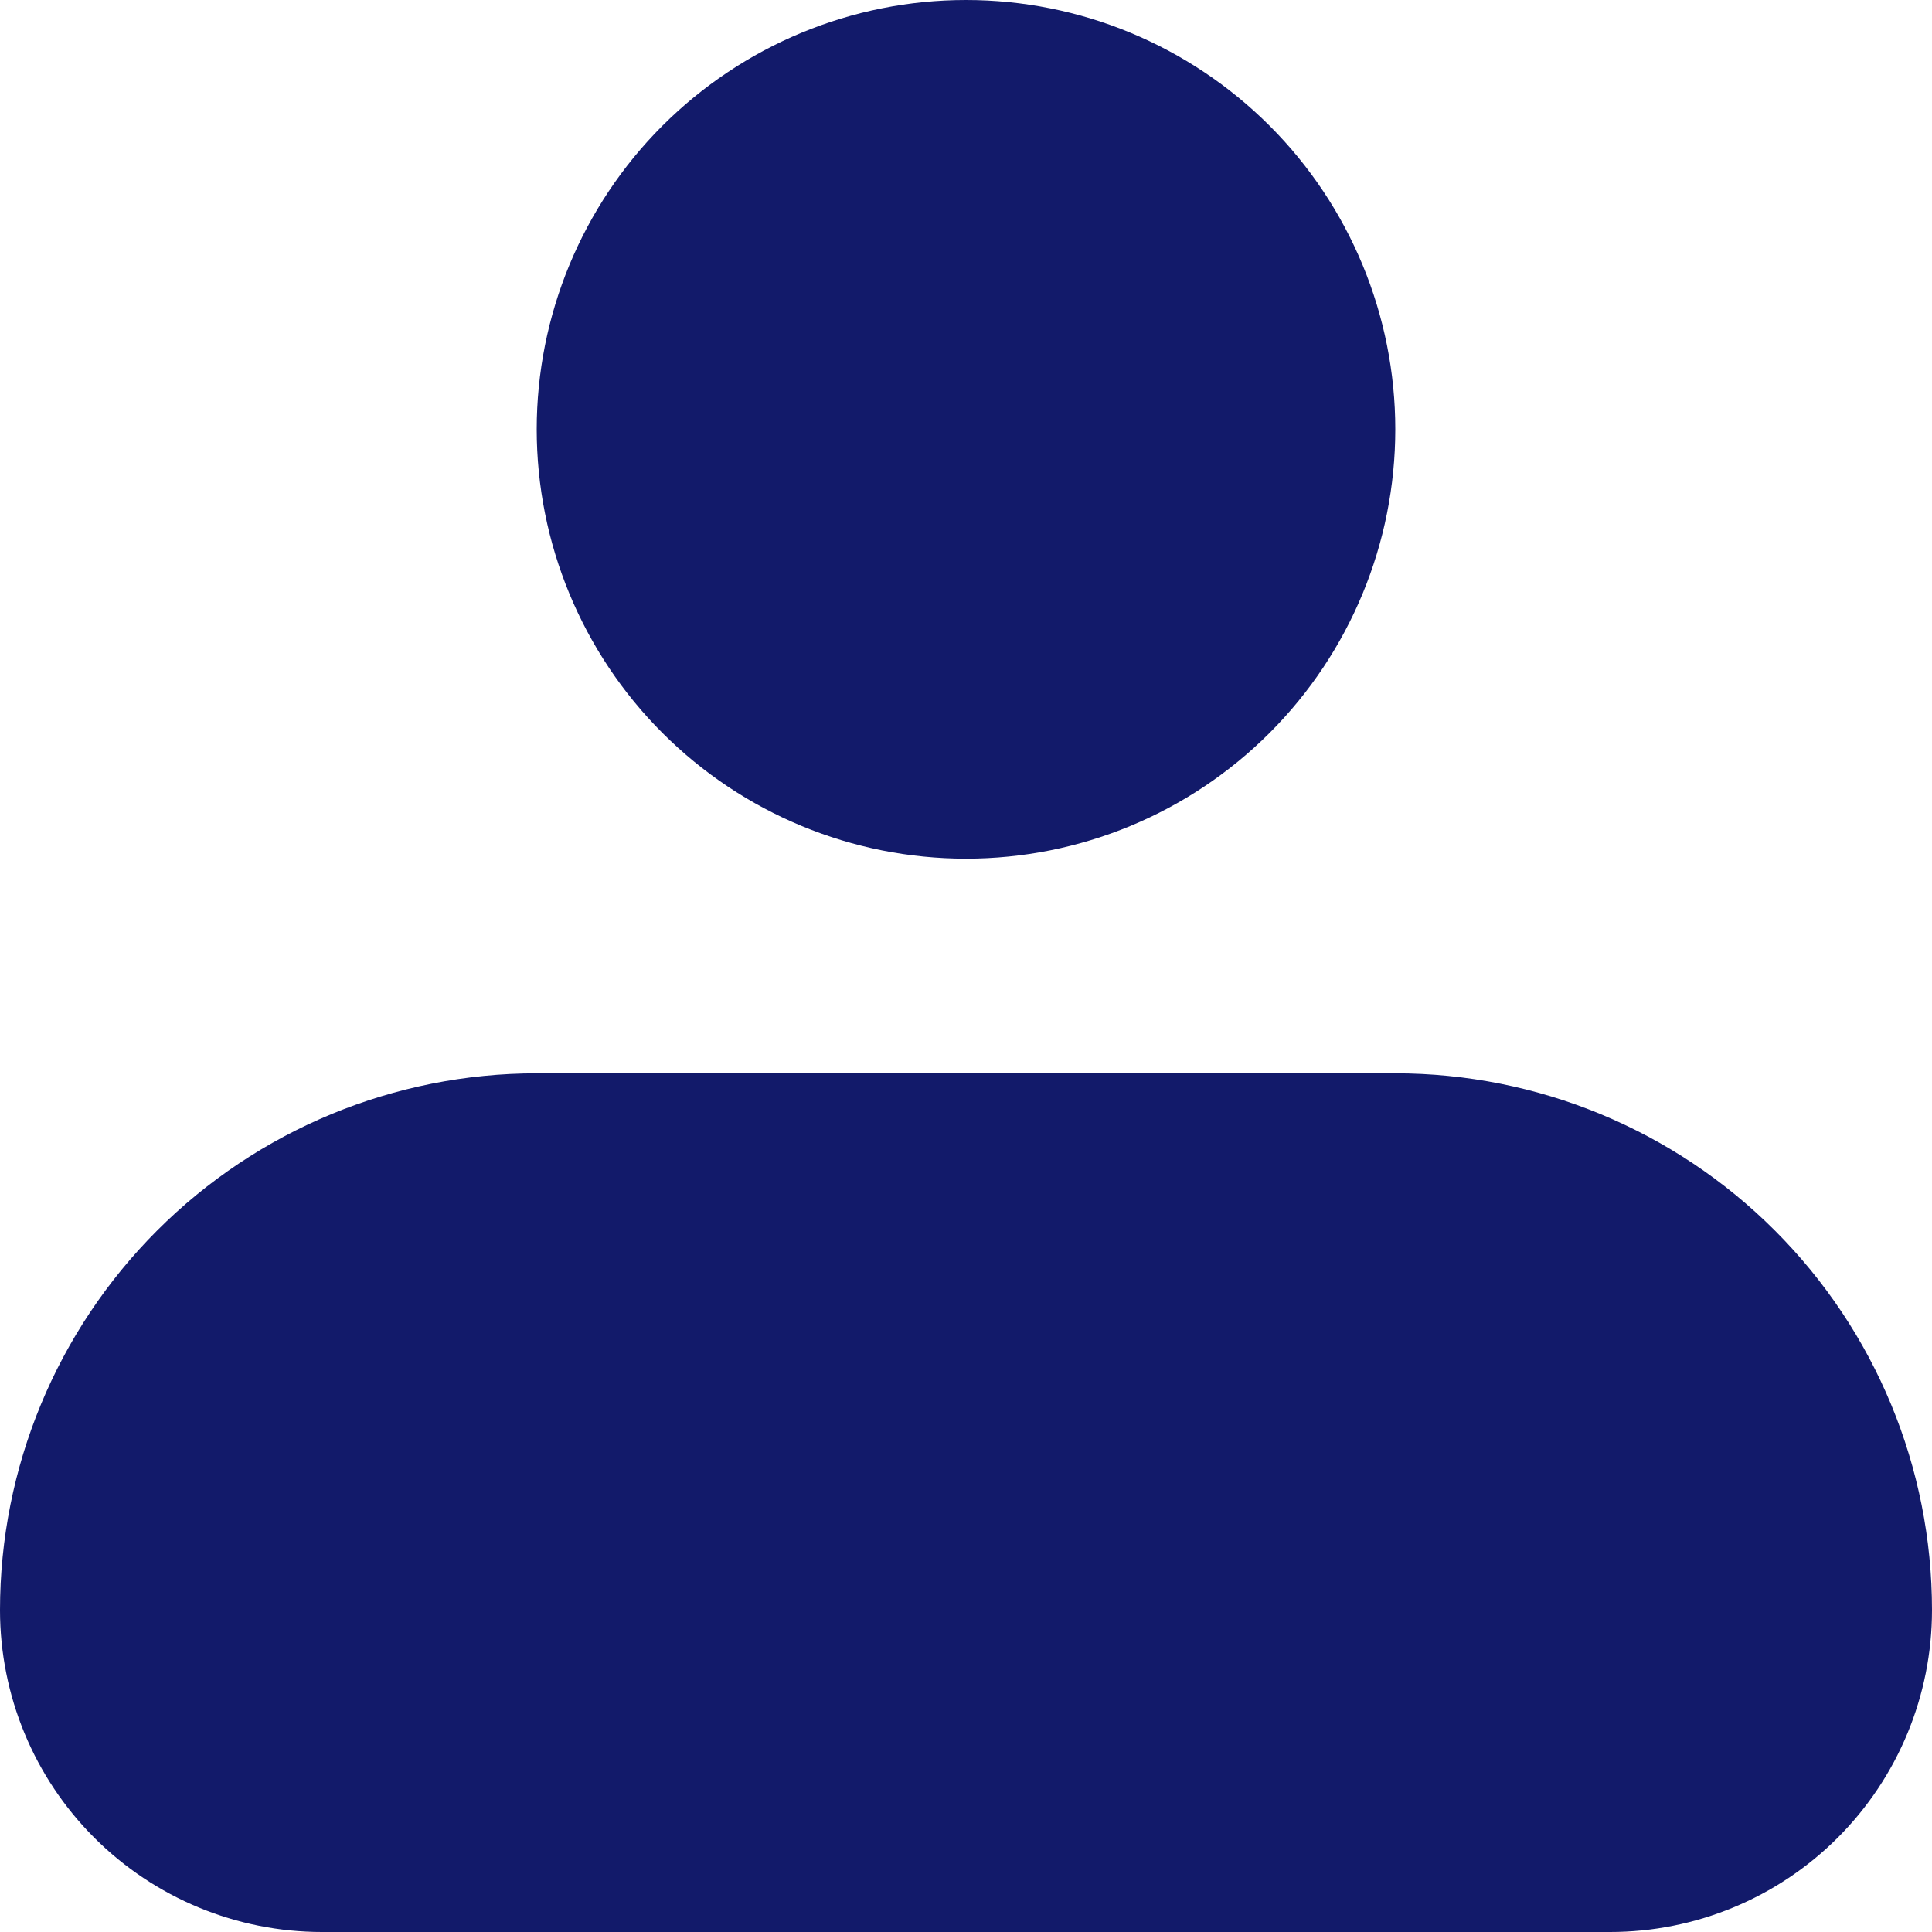
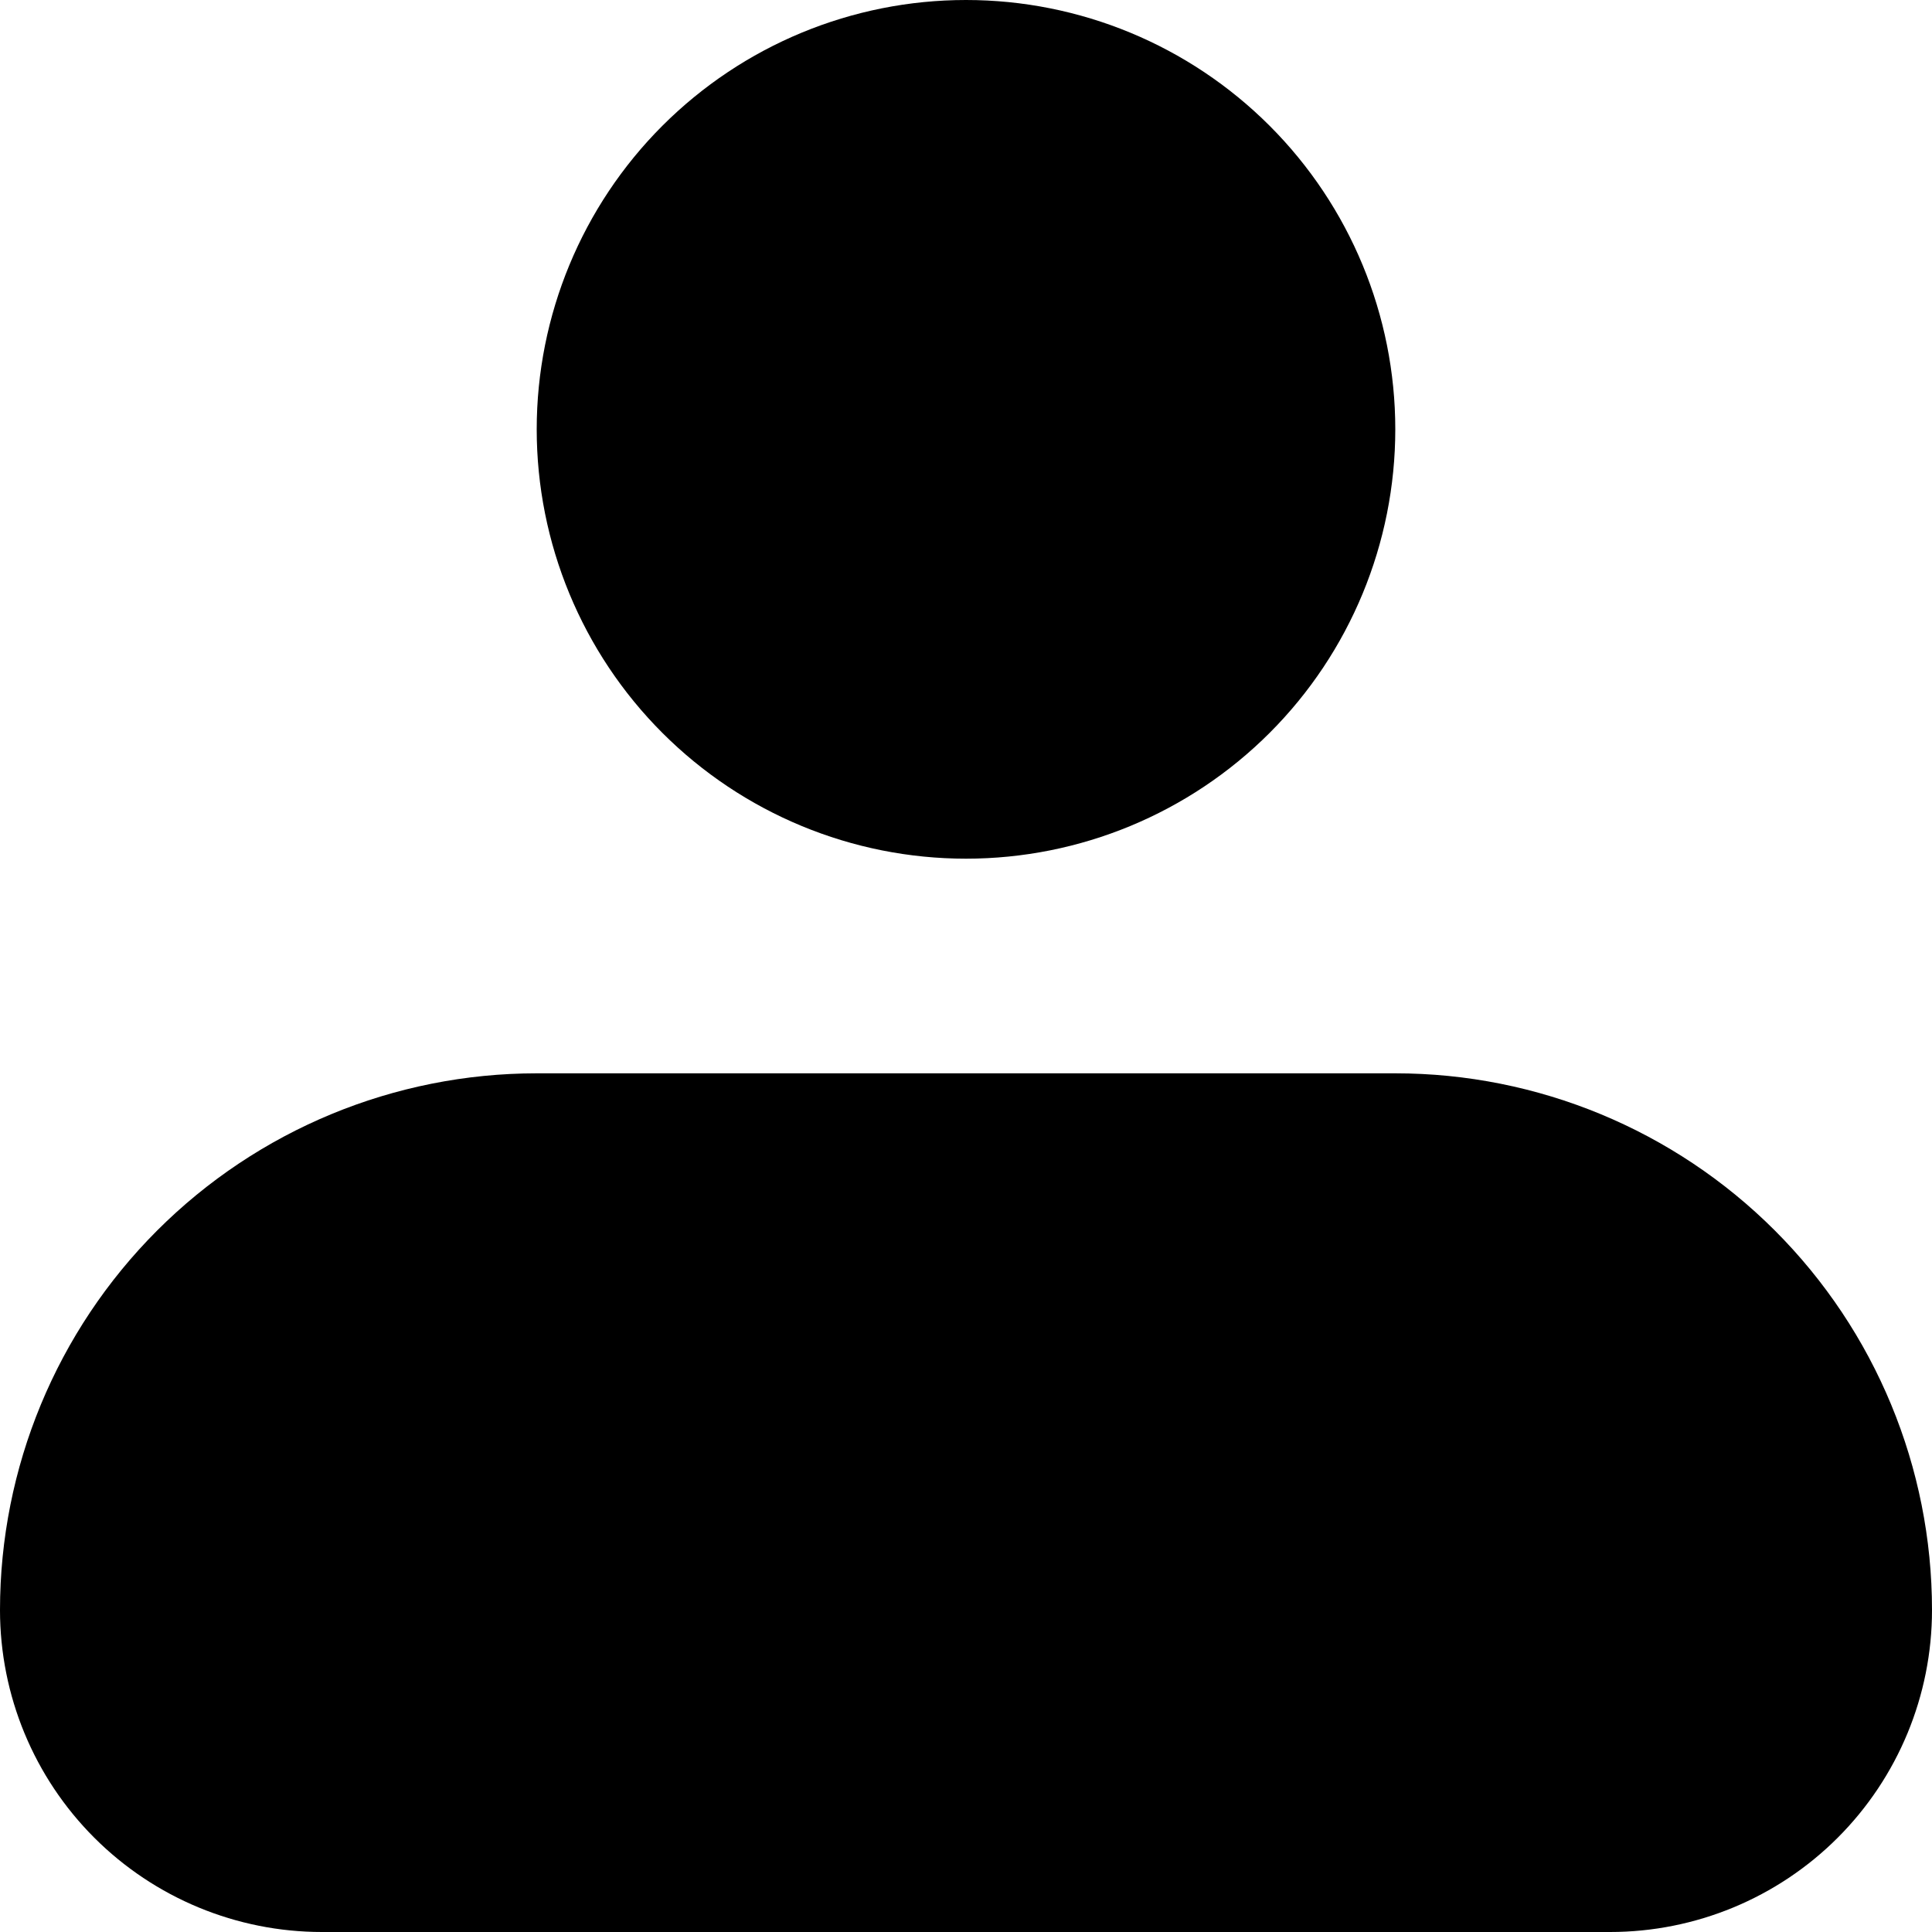
- <svg xmlns="http://www.w3.org/2000/svg" width="20" height="20" viewBox="0 0 20 20" fill="none">
-   <path fill-rule="evenodd" clip-rule="evenodd" d="M5.556 4.444C5.556 3.266 6.024 2.135 6.857 1.302C7.691 0.468 8.821 0 10 0C11.179 0 12.309 0.468 13.143 1.302C13.976 2.135 14.444 3.266 14.444 4.444C14.444 5.623 13.976 6.754 13.143 7.587C12.309 8.421 11.179 8.889 10 8.889C8.821 8.889 7.691 8.421 6.857 7.587C6.024 6.754 5.556 5.623 5.556 4.444ZM5.556 11.111C4.082 11.111 2.669 11.696 1.627 12.738C0.585 13.78 0 15.193 0 16.667C0 17.551 0.351 18.399 0.976 19.024C1.601 19.649 2.449 20 3.333 20H16.667C17.551 20 18.399 19.649 19.024 19.024C19.649 18.399 20 17.551 20 16.667C20 15.193 19.415 13.78 18.373 12.738C17.331 11.696 15.918 11.111 14.444 11.111H5.556Z" fill="#121A6A" />
+ <svg xmlns="http://www.w3.org/2000/svg" width="20" height="20" viewBox="0 0 20 20">
+   <path fill-rule="evenodd" clip-rule="evenodd" d="M5.556 4.444C5.556 3.266 6.024 2.135 6.857 1.302C7.691 0.468 8.821 0 10 0C11.179 0 12.309 0.468 13.143 1.302C13.976 2.135 14.444 3.266 14.444 4.444C14.444 5.623 13.976 6.754 13.143 7.587C12.309 8.421 11.179 8.889 10 8.889C8.821 8.889 7.691 8.421 6.857 7.587C6.024 6.754 5.556 5.623 5.556 4.444ZM5.556 11.111C4.082 11.111 2.669 11.696 1.627 12.738C0.585 13.78 0 15.193 0 16.667C0 17.551 0.351 18.399 0.976 19.024C1.601 19.649 2.449 20 3.333 20H16.667C17.551 20 18.399 19.649 19.024 19.024C19.649 18.399 20 17.551 20 16.667C20 15.193 19.415 13.78 18.373 12.738C17.331 11.696 15.918 11.111 14.444 11.111H5.556Z" />
</svg>
